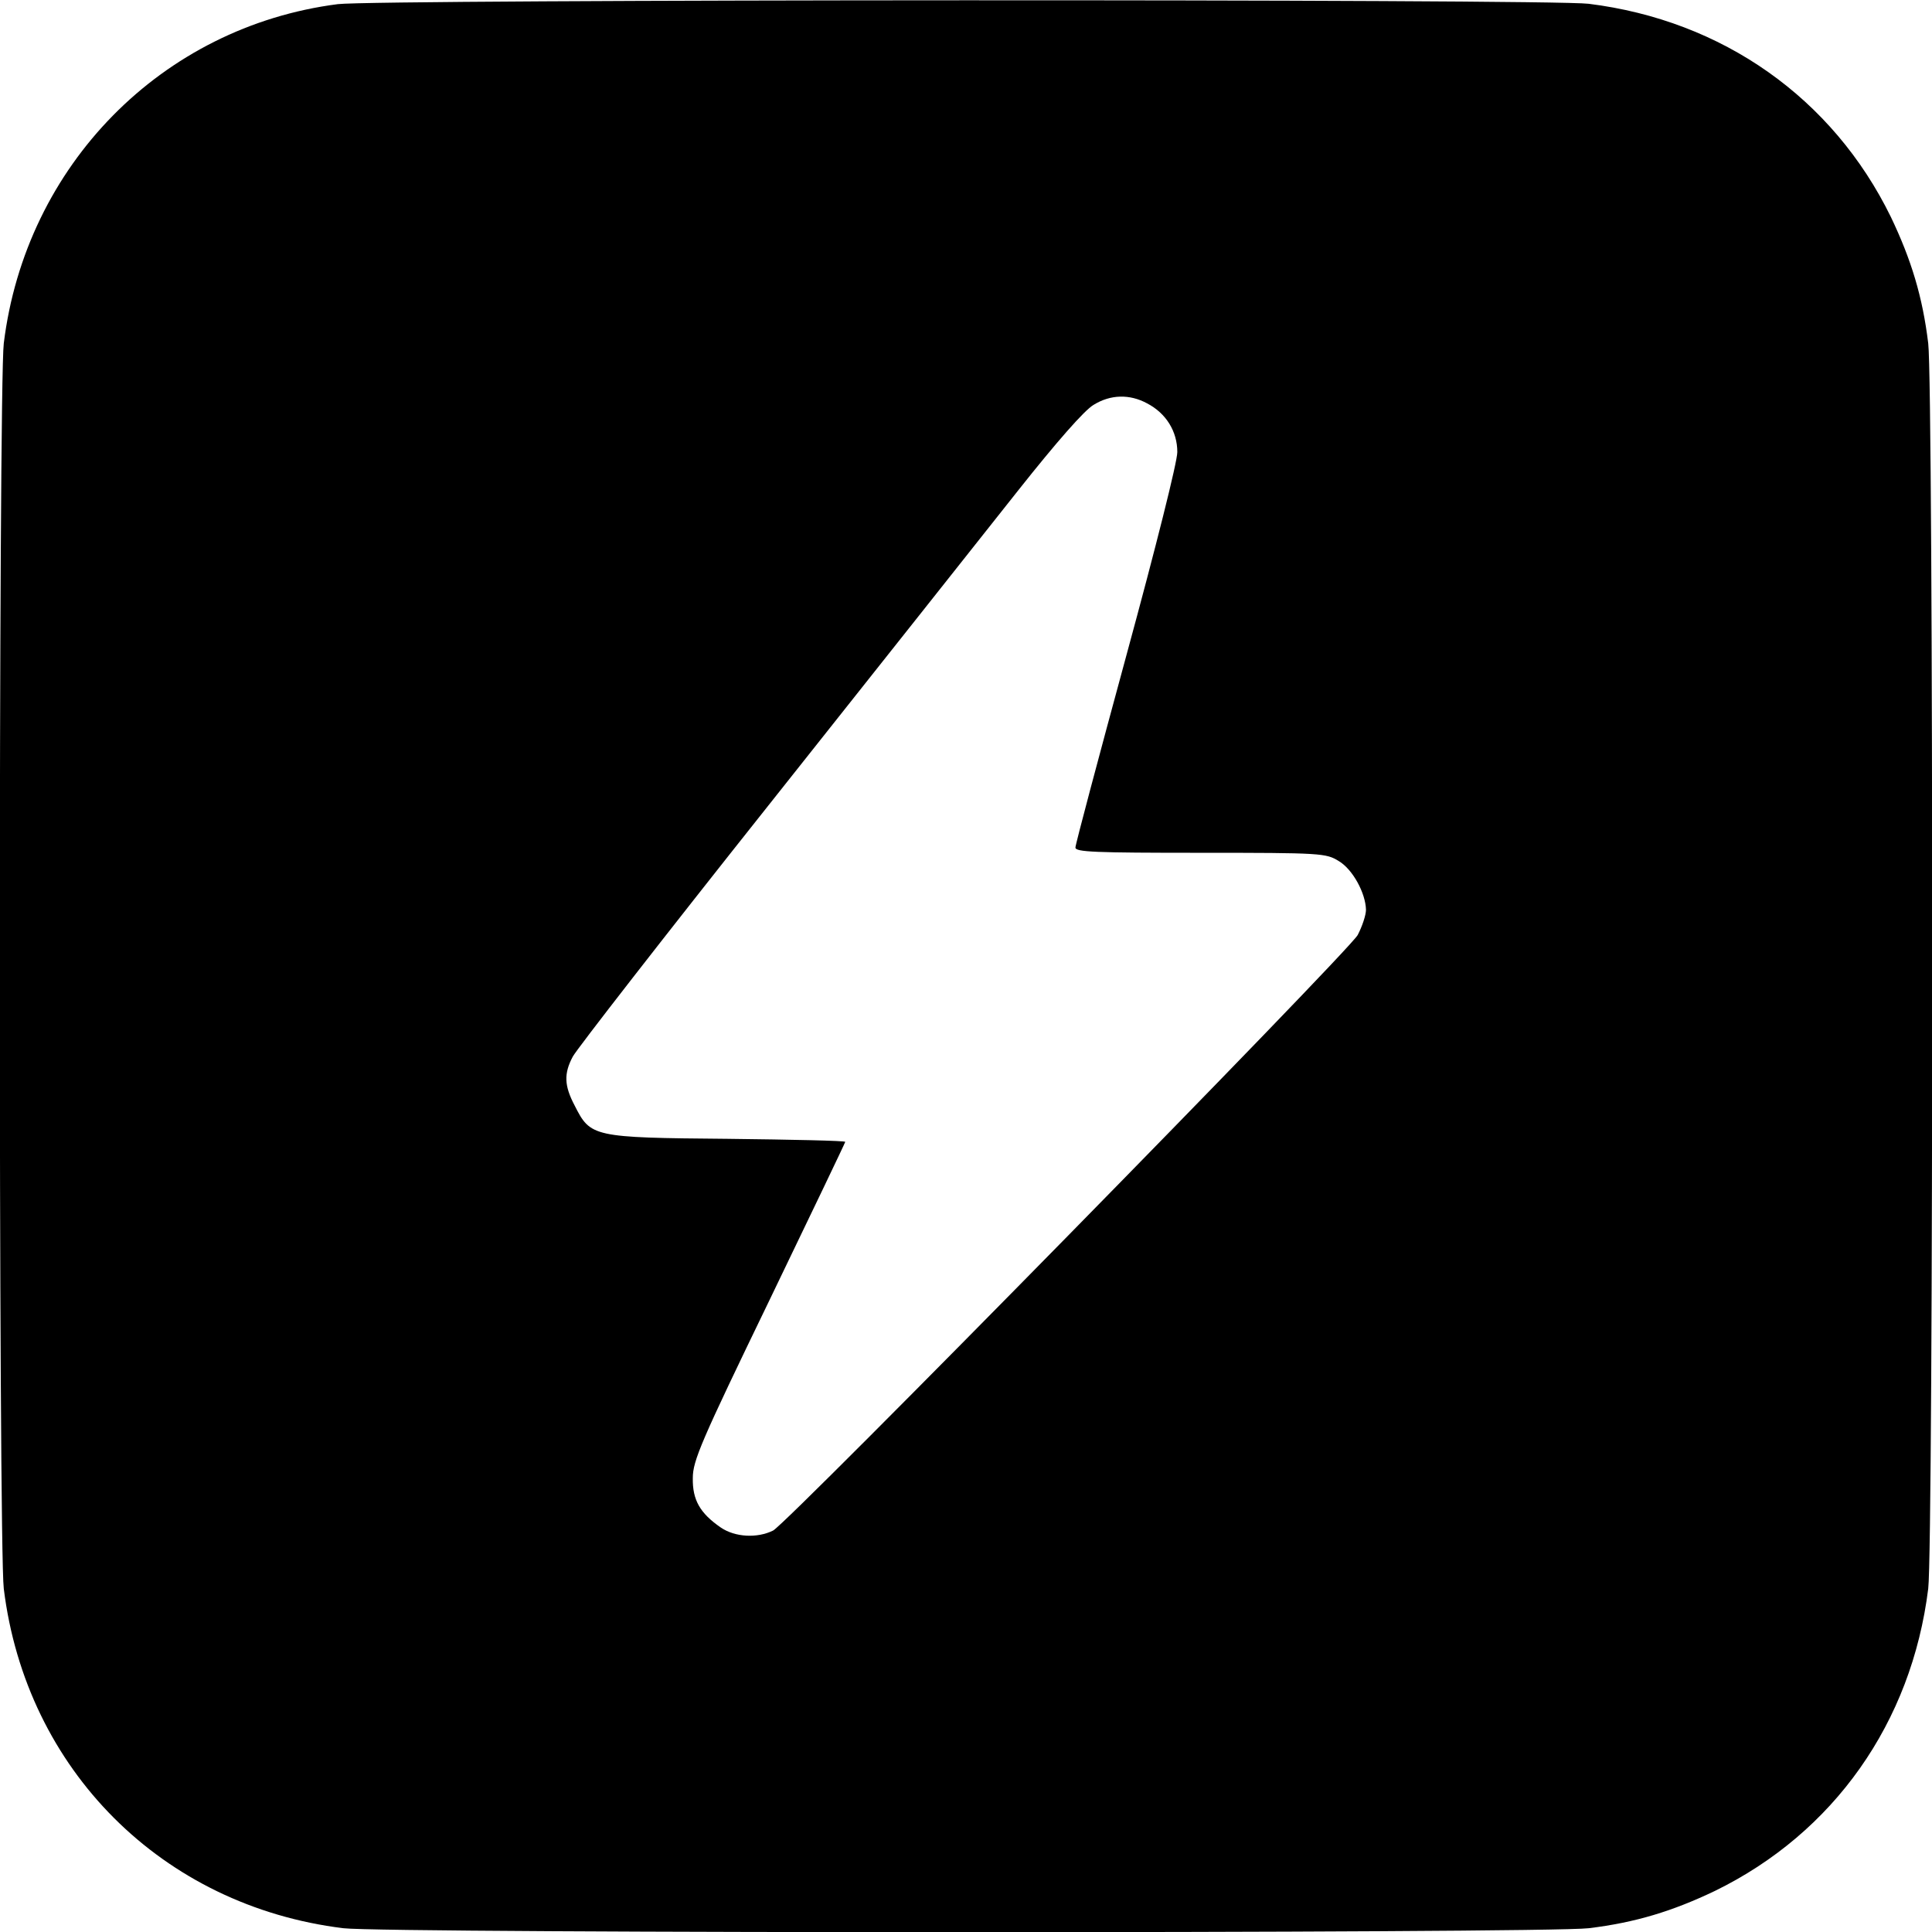
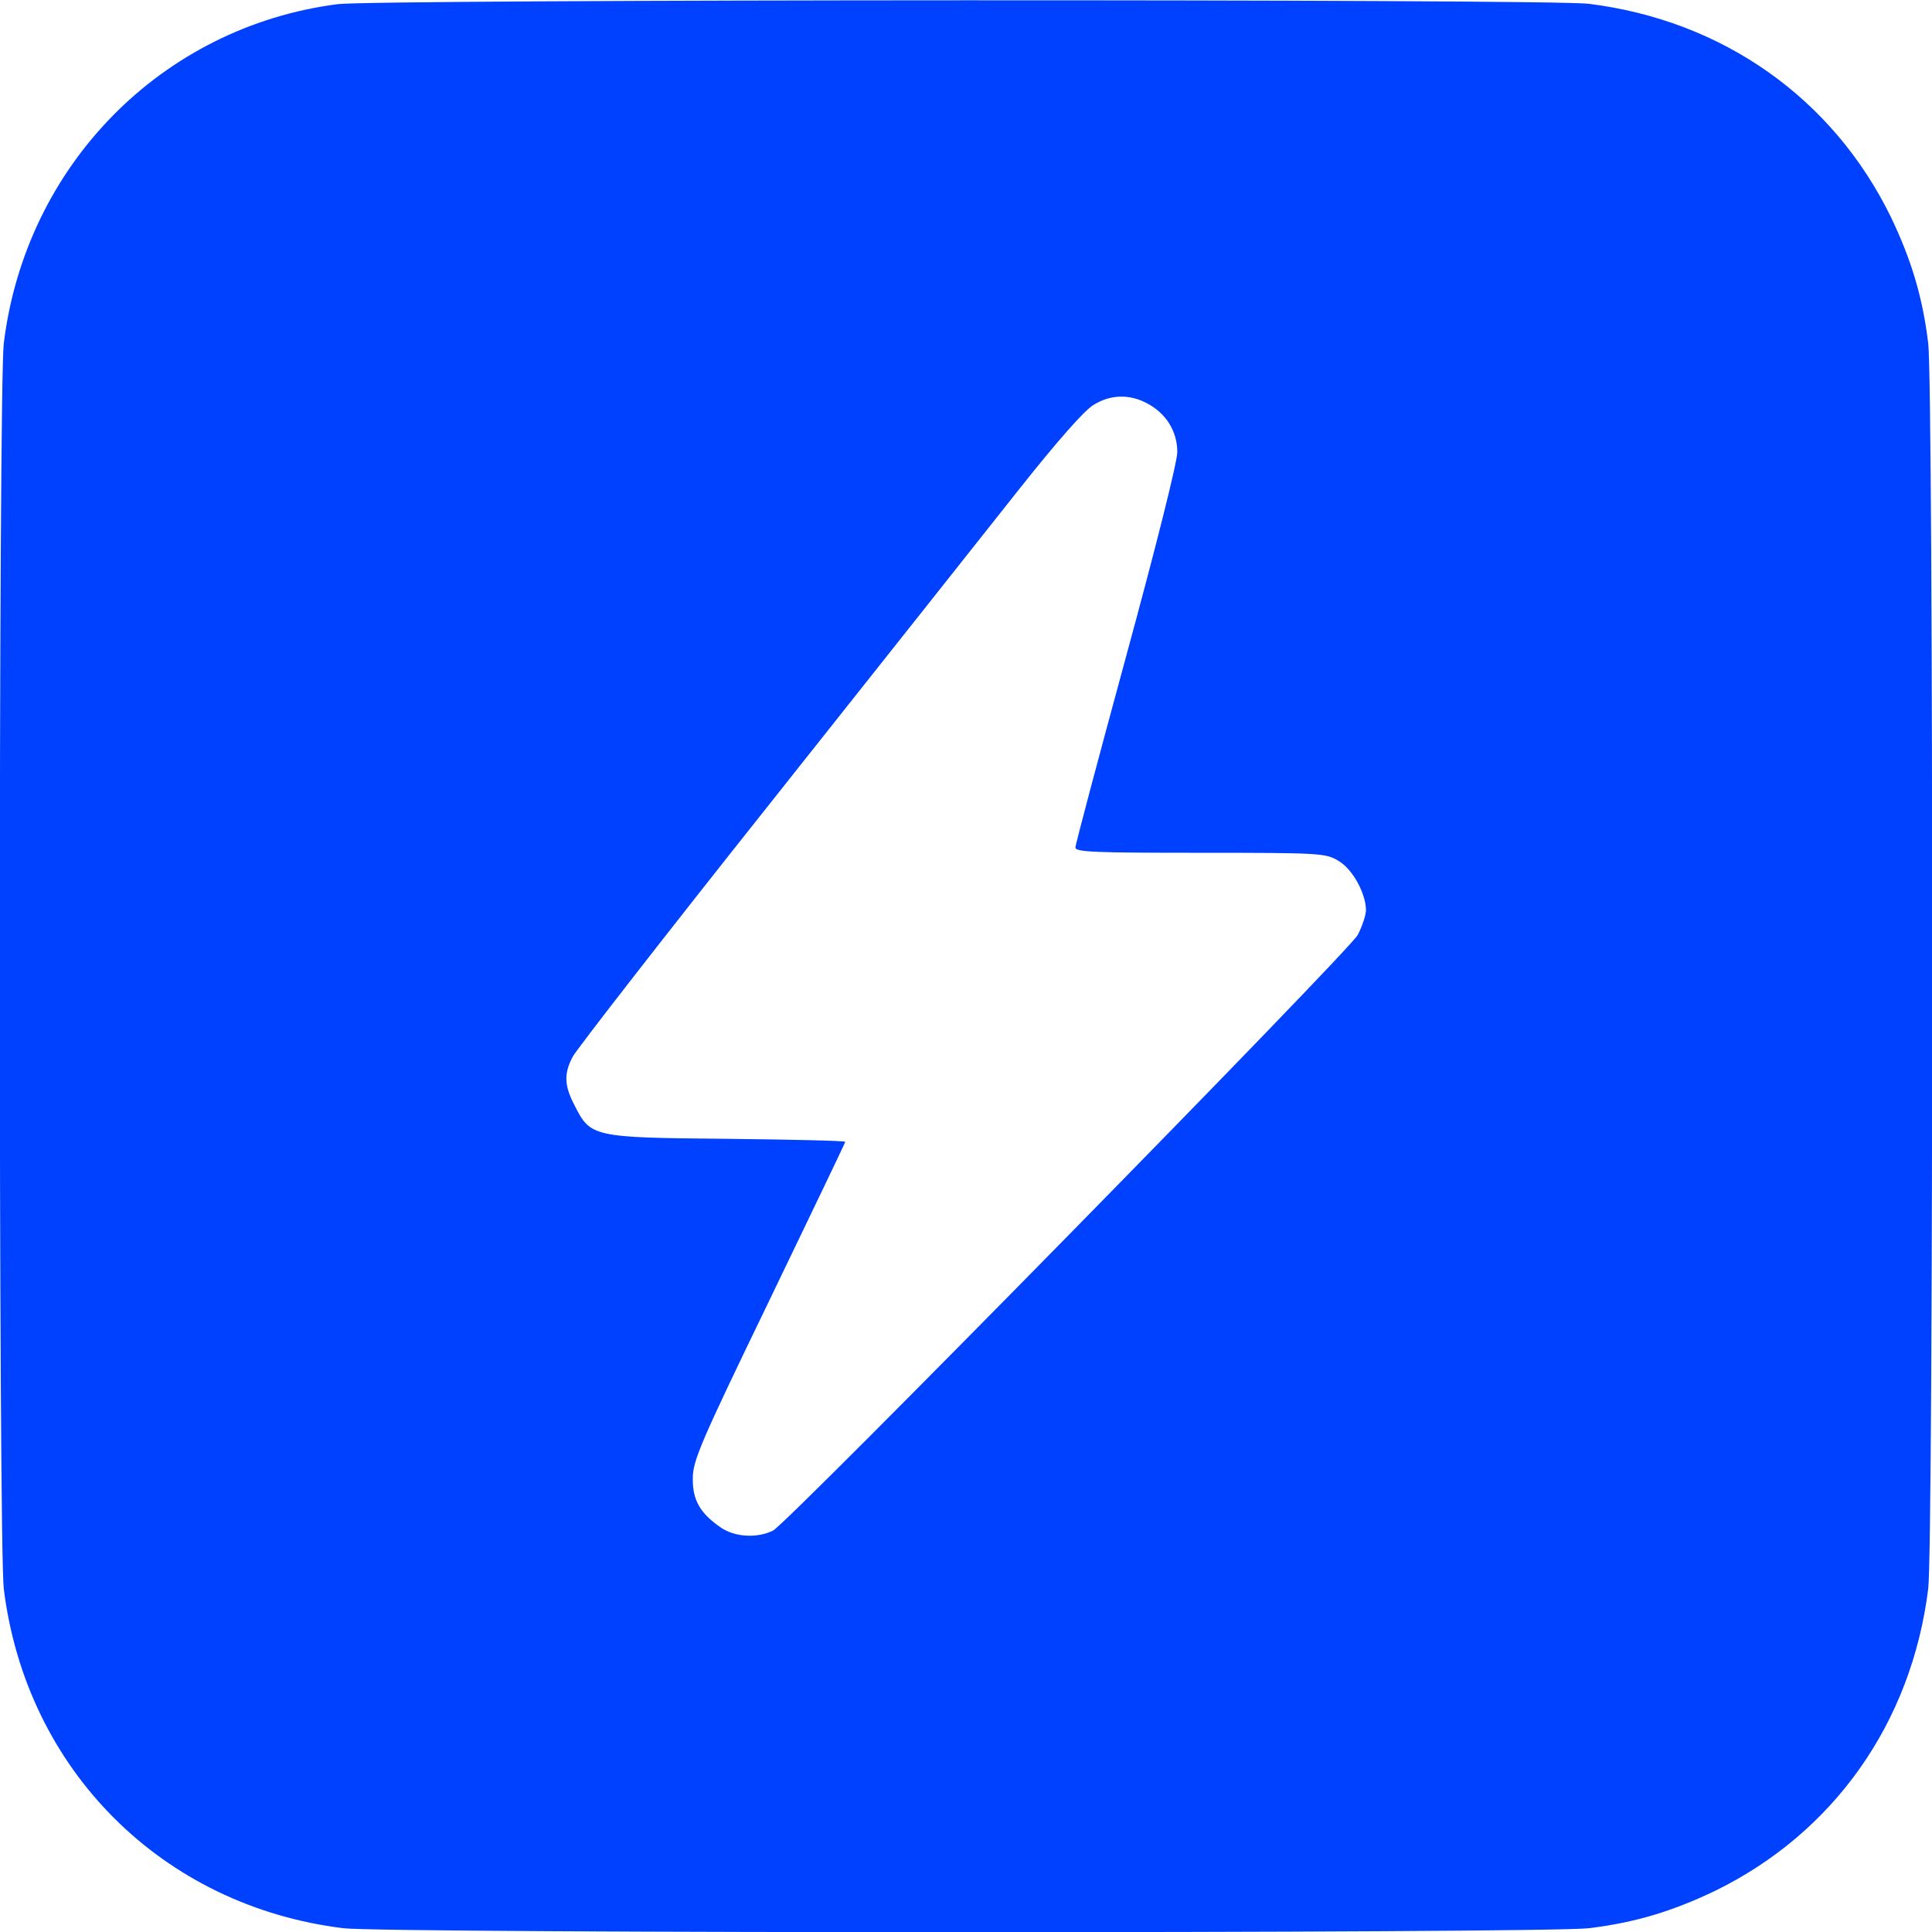
<svg xmlns="http://www.w3.org/2000/svg" version="1.0" width="512pt" height="512pt" viewBox="0 0 512 512" preserveAspectRatio="xMidYMid meet">
-   <g transform="translate(0,512) scale(0.1,-0.1)" fill="#000000" stroke="none">
+   <g transform="translate(0,512) scale(0.1,-0.1)" fill="#0040ffff" stroke="none">
    <path d="M895 5109 c-466 -60 -827 -427 -885 -899 -14 -116 -14 -3184 0 -3300 59 -480 420 -841 900 -900 116 -14 3184 -14 3300 0 124 15 222 45 335 99 315 154 521 446 565 801 14 116 14 3184 0 3300 -15 124 -45 222 -99 335 -154 315 -446 521 -801 565 -105 13 -3213 12 -3315 -1z m2145 -1058 c50 -26 80 -74 80 -129 0 -26 -56 -249 -135 -539 -74 -272 -135 -501 -135 -509 0 -12 50 -14 331 -14 322 0 333 -1 367 -22 37 -22 71 -85 72 -129 0 -14 -10 -44 -22 -67 -27 -47 -1508 -1556 -1549 -1578 -42 -21 -101 -18 -139 8 -55 38 -75 73 -74 131 0 46 22 97 202 469 111 230 202 420 202 422 0 3 -141 6 -312 8 -358 3 -363 5 -405 88 -28 53 -29 85 -5 130 10 19 243 319 518 665 275 347 573 722 662 835 103 130 176 213 200 227 45 28 96 29 142 4z" />
  </g>
</svg>
